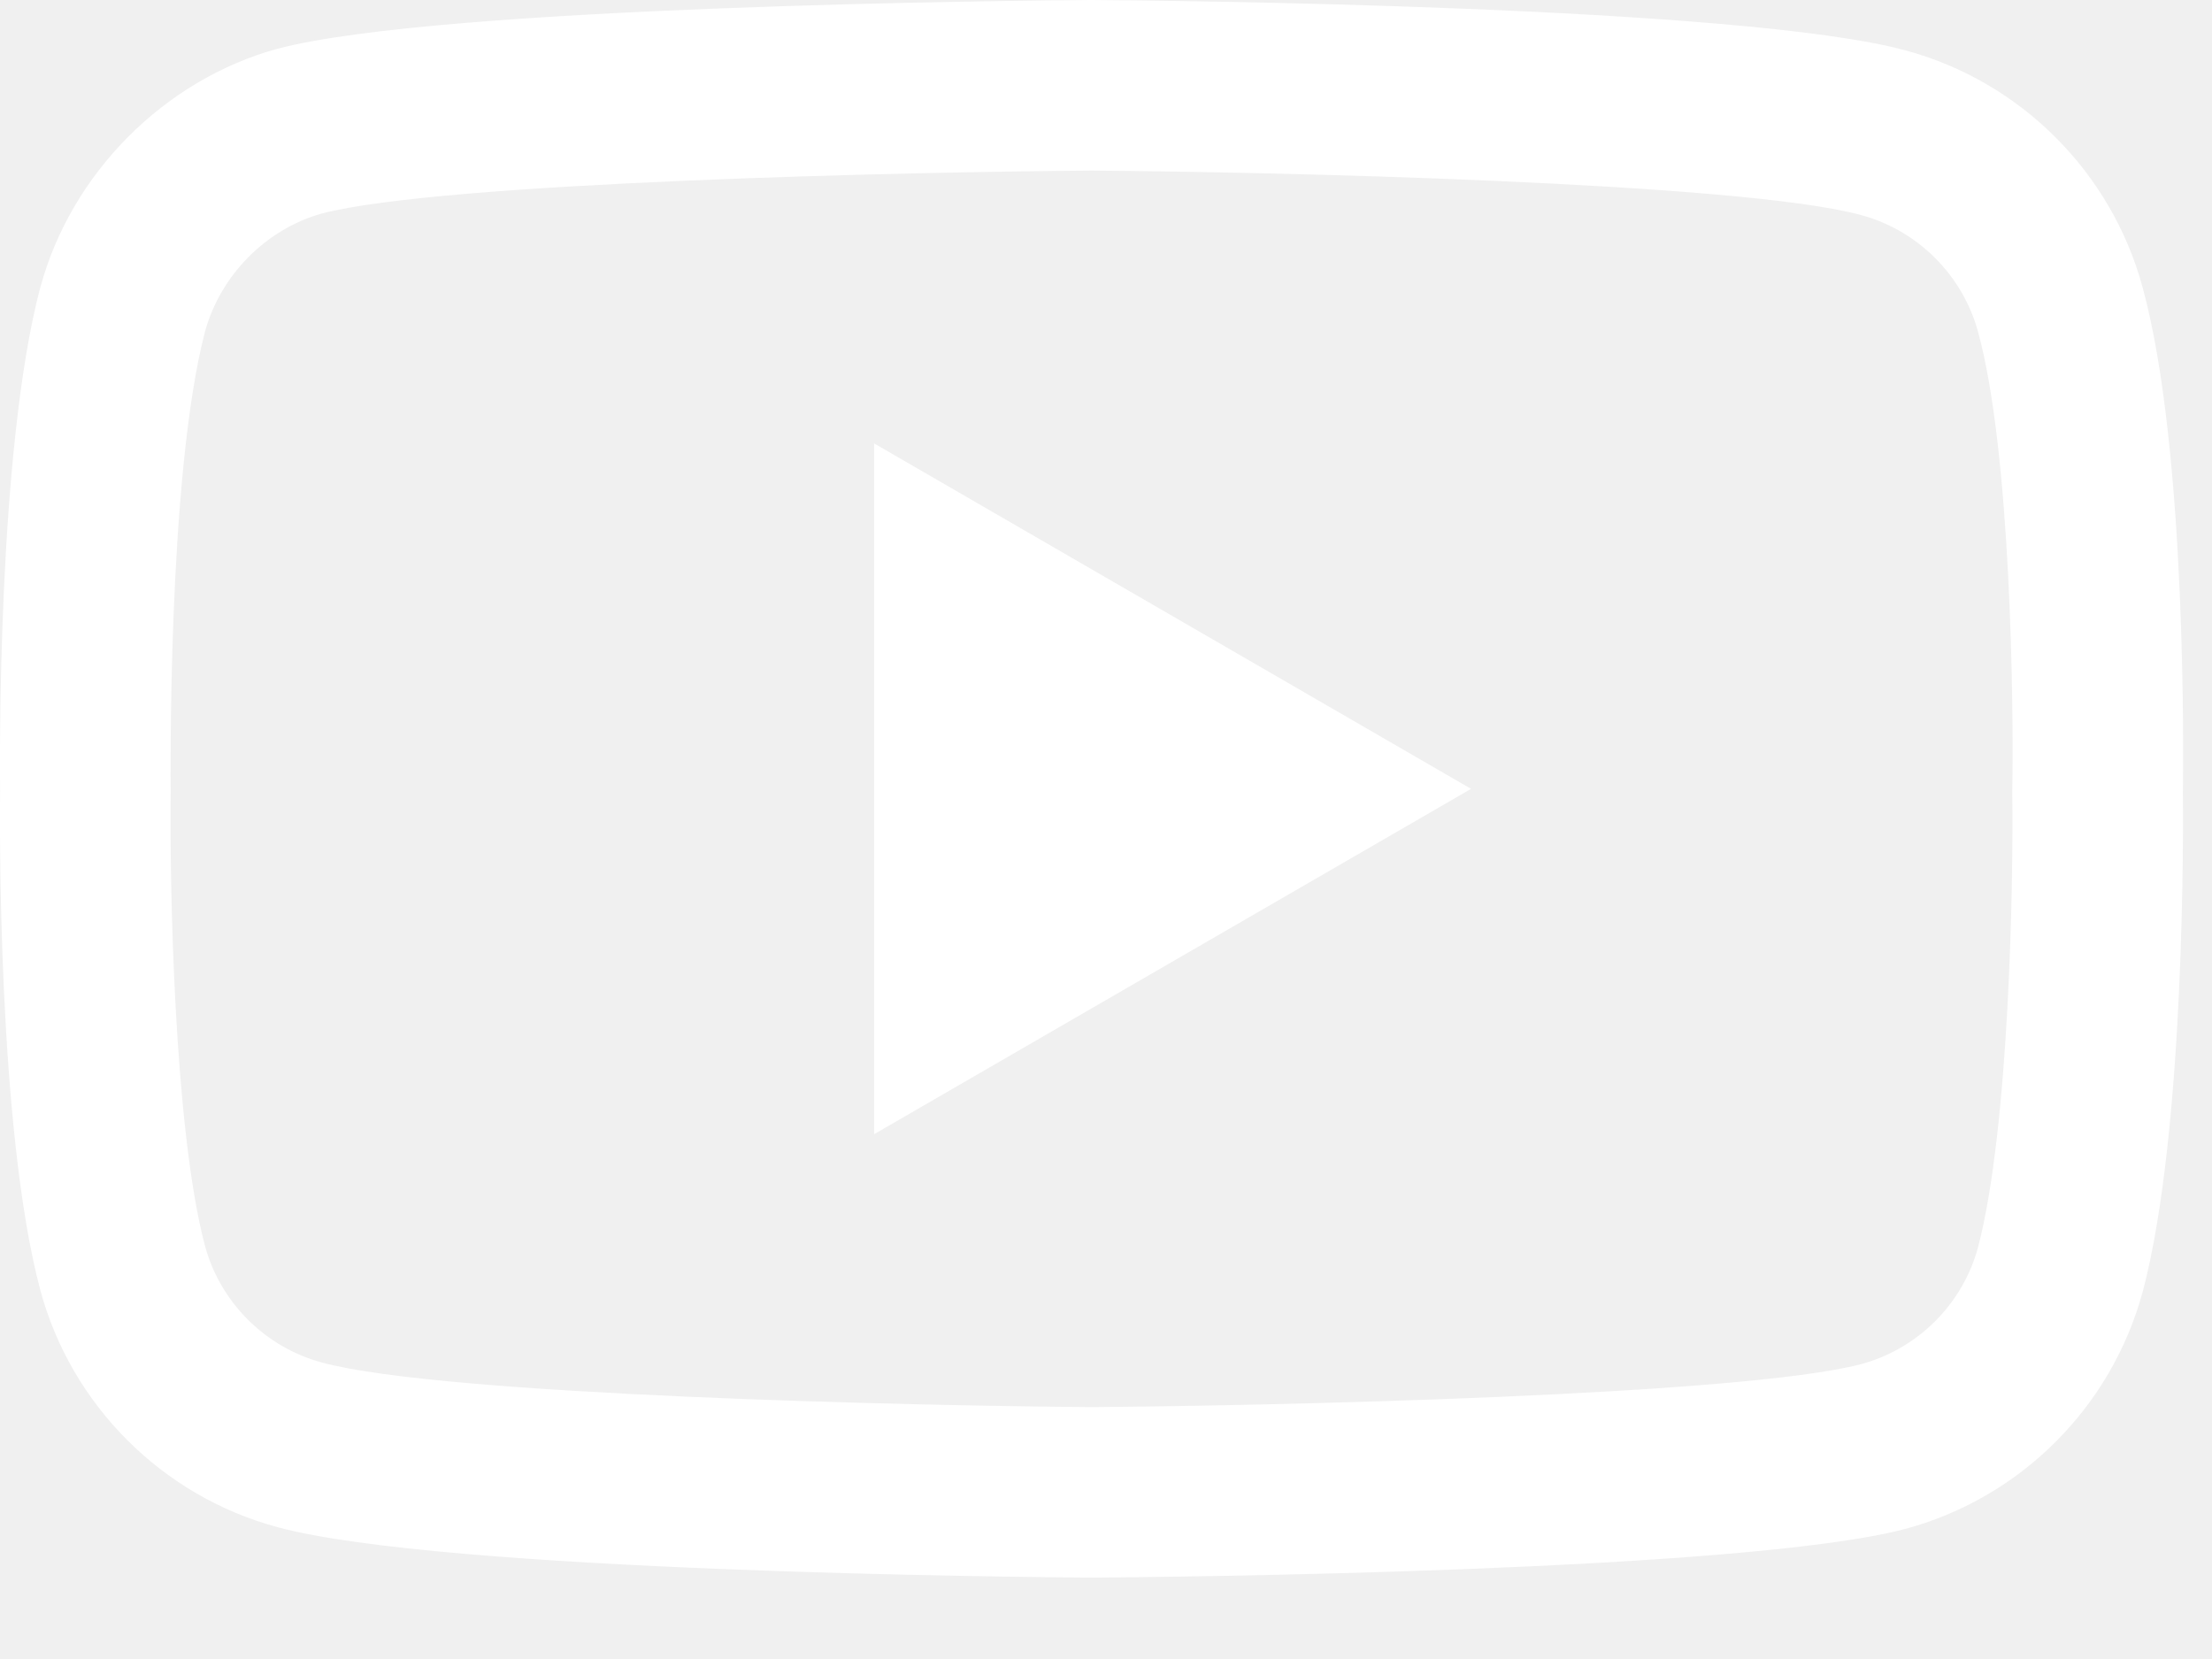
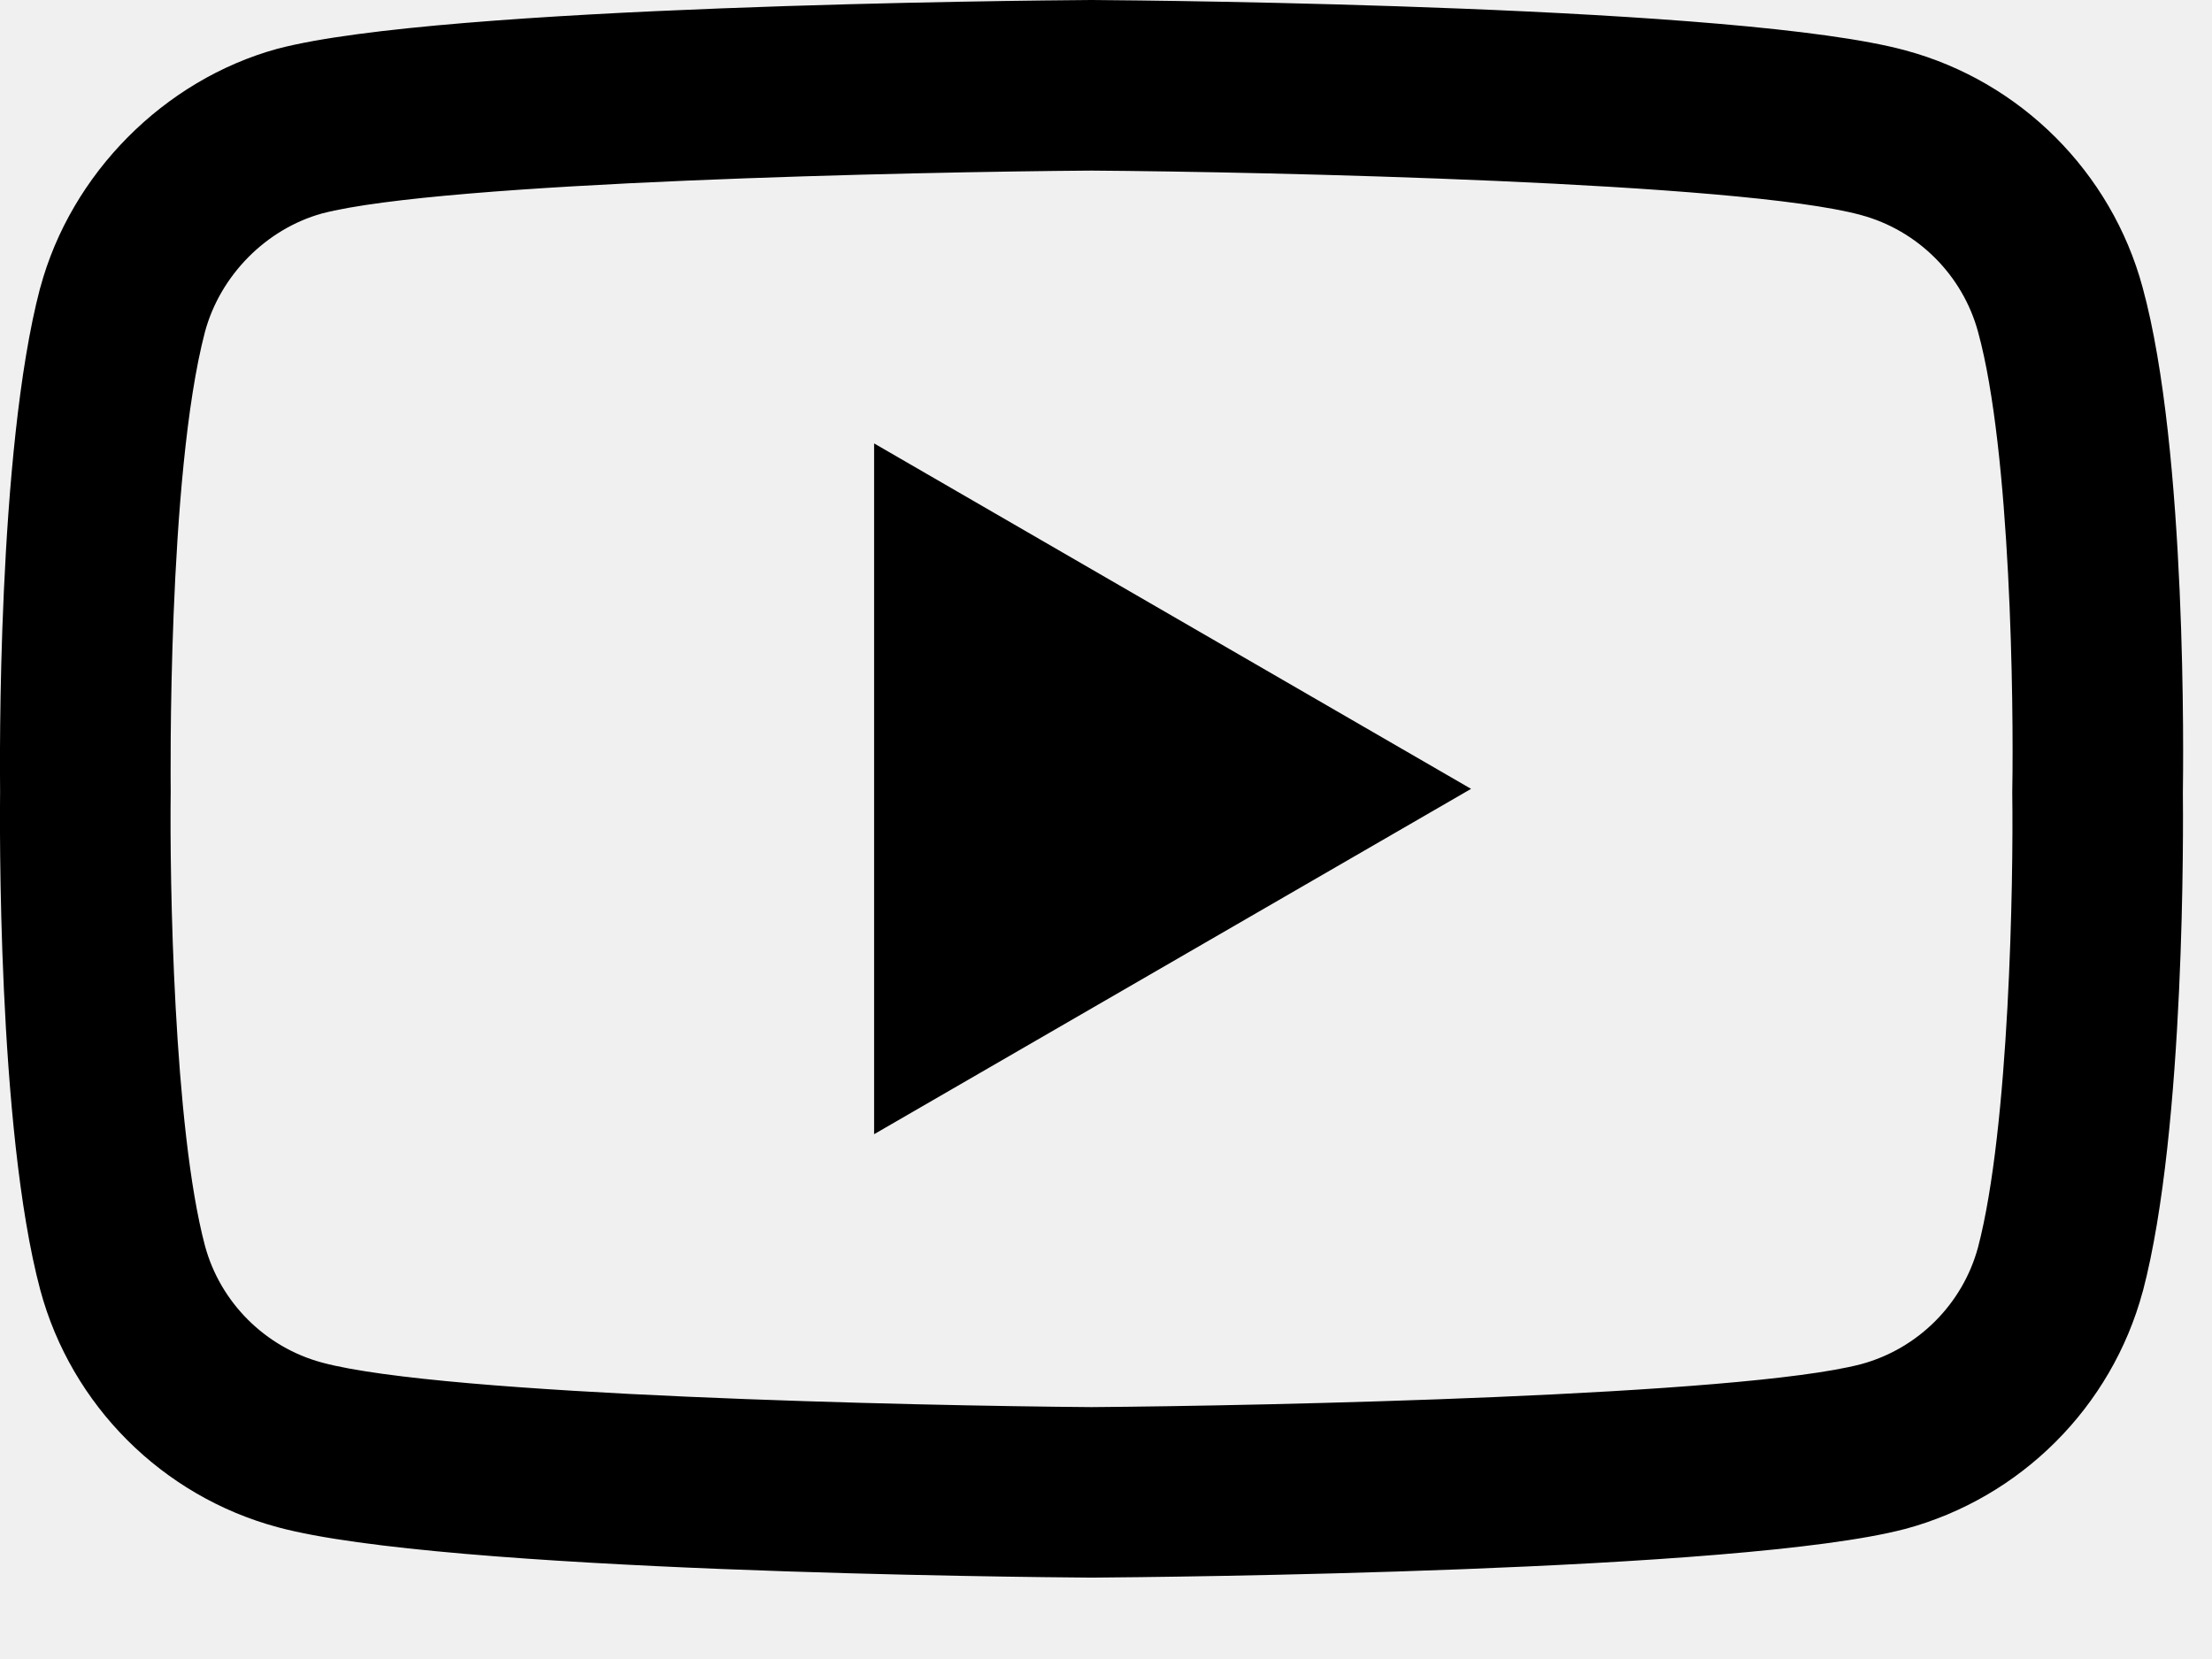
<svg xmlns="http://www.w3.org/2000/svg" width="24" height="18" viewBox="0 0 24 18" fill="none">
-   <path d="M11.842 17.117C11.841 17.117 11.838 17.117 11.836 17.117C11.121 17.112 4.803 17.055 3.013 16.57C1.762 16.234 0.774 15.248 0.437 13.996C-0.032 12.238 -0.002 8.852 0.001 8.582C-0.002 8.313 -0.032 4.899 0.435 3.126C0.436 3.124 0.436 3.122 0.437 3.121C0.77 1.884 1.78 0.867 3.01 0.529C3.013 0.529 3.016 0.528 3.019 0.527C4.789 0.062 11.12 0.005 11.836 0H11.849C12.566 0.005 18.901 0.063 20.675 0.547C21.922 0.883 22.909 1.868 23.247 3.118C23.733 4.892 23.688 8.313 23.684 8.602C23.687 8.886 23.715 12.242 23.25 14.009C23.249 14.011 23.249 14.012 23.248 14.014C22.911 15.265 21.924 16.252 20.671 16.589C20.669 16.589 20.668 16.59 20.666 16.59C18.896 17.055 12.565 17.112 11.849 17.117C11.847 17.117 11.845 17.117 11.842 17.117ZM2.224 3.6C1.813 5.165 1.852 8.536 1.852 8.57V8.594C1.84 9.529 1.883 12.235 2.224 13.517C2.39 14.131 2.877 14.618 3.495 14.784C4.815 15.141 9.962 15.253 11.842 15.267C13.728 15.253 18.882 15.144 20.193 14.801C20.809 14.634 21.294 14.15 21.461 13.535C21.803 12.234 21.846 9.541 21.833 8.612C21.833 8.602 21.833 8.592 21.833 8.583C21.85 7.637 21.817 4.898 21.463 3.606C21.462 3.605 21.462 3.604 21.462 3.602C21.295 2.986 20.808 2.499 20.191 2.333C18.883 1.976 13.728 1.864 11.842 1.851C9.958 1.864 4.809 1.973 3.494 2.316C2.888 2.484 2.39 2.987 2.224 3.6ZM9.484 12.306V4.811L15.961 8.559L9.484 12.306Z" fill="white" />
+   <path d="M11.842 17.117C11.841 17.117 11.838 17.117 11.836 17.117C11.121 17.112 4.803 17.055 3.013 16.57C1.762 16.234 0.774 15.248 0.437 13.996C-0.032 12.238 -0.002 8.852 0.001 8.582C-0.002 8.313 -0.032 4.899 0.435 3.126C0.436 3.124 0.436 3.122 0.437 3.121C0.77 1.884 1.78 0.867 3.01 0.529C3.013 0.529 3.016 0.528 3.019 0.527C4.789 0.062 11.12 0.005 11.836 0H11.849C12.566 0.005 18.901 0.063 20.675 0.547C21.922 0.883 22.909 1.868 23.247 3.118C23.733 4.892 23.688 8.313 23.684 8.602C23.687 8.886 23.715 12.242 23.25 14.009C23.249 14.011 23.249 14.012 23.248 14.014C22.911 15.265 21.924 16.252 20.671 16.589C20.669 16.589 20.668 16.59 20.666 16.59C18.896 17.055 12.565 17.112 11.849 17.117C11.847 17.117 11.845 17.117 11.842 17.117ZM2.224 3.6C1.813 5.165 1.852 8.536 1.852 8.57V8.594C1.84 9.529 1.883 12.235 2.224 13.517C2.39 14.131 2.877 14.618 3.495 14.784C4.815 15.141 9.962 15.253 11.842 15.267C13.728 15.253 18.882 15.144 20.193 14.801C20.809 14.634 21.294 14.15 21.461 13.535C21.803 12.234 21.846 9.541 21.833 8.612C21.833 8.602 21.833 8.592 21.833 8.583C21.85 7.637 21.817 4.898 21.463 3.606C21.462 3.605 21.462 3.604 21.462 3.602C21.295 2.986 20.808 2.499 20.191 2.333C18.883 1.976 13.728 1.864 11.842 1.851C9.958 1.864 4.809 1.973 3.494 2.316C2.888 2.484 2.39 2.987 2.224 3.6ZM9.484 12.306V4.811L15.961 8.559L9.484 12.306Z" fill="currentColor" />
</svg>
